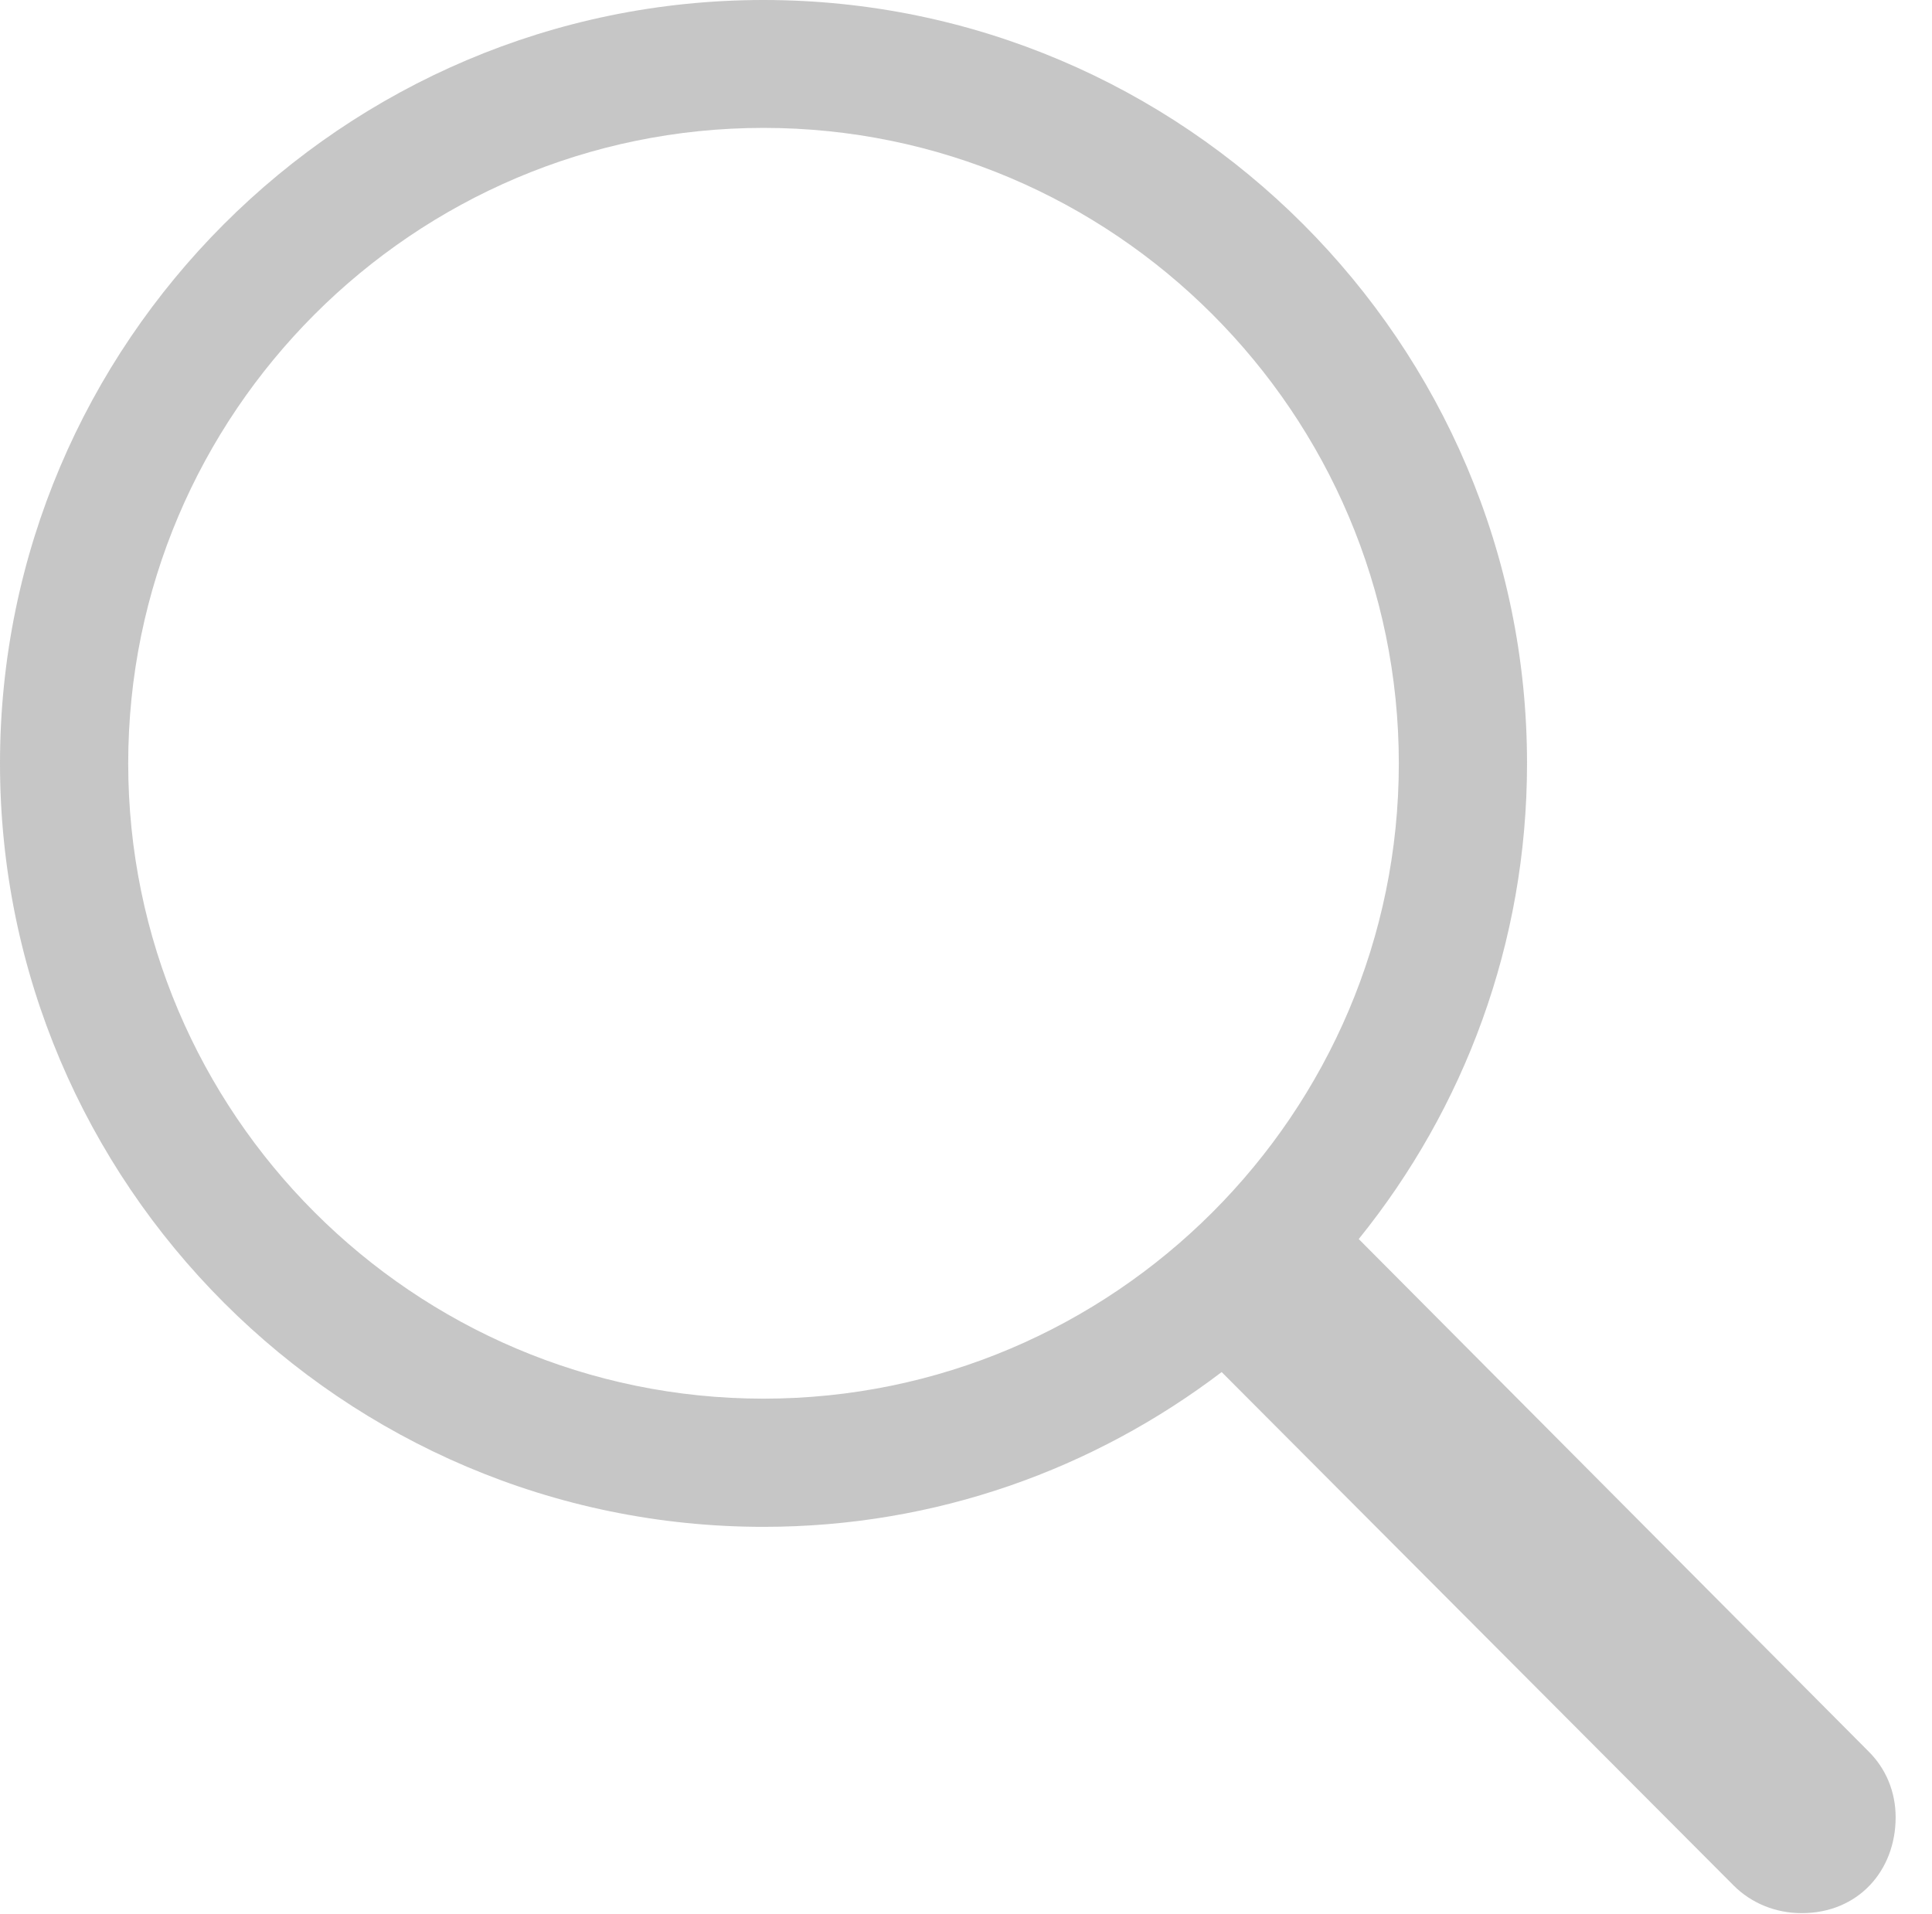
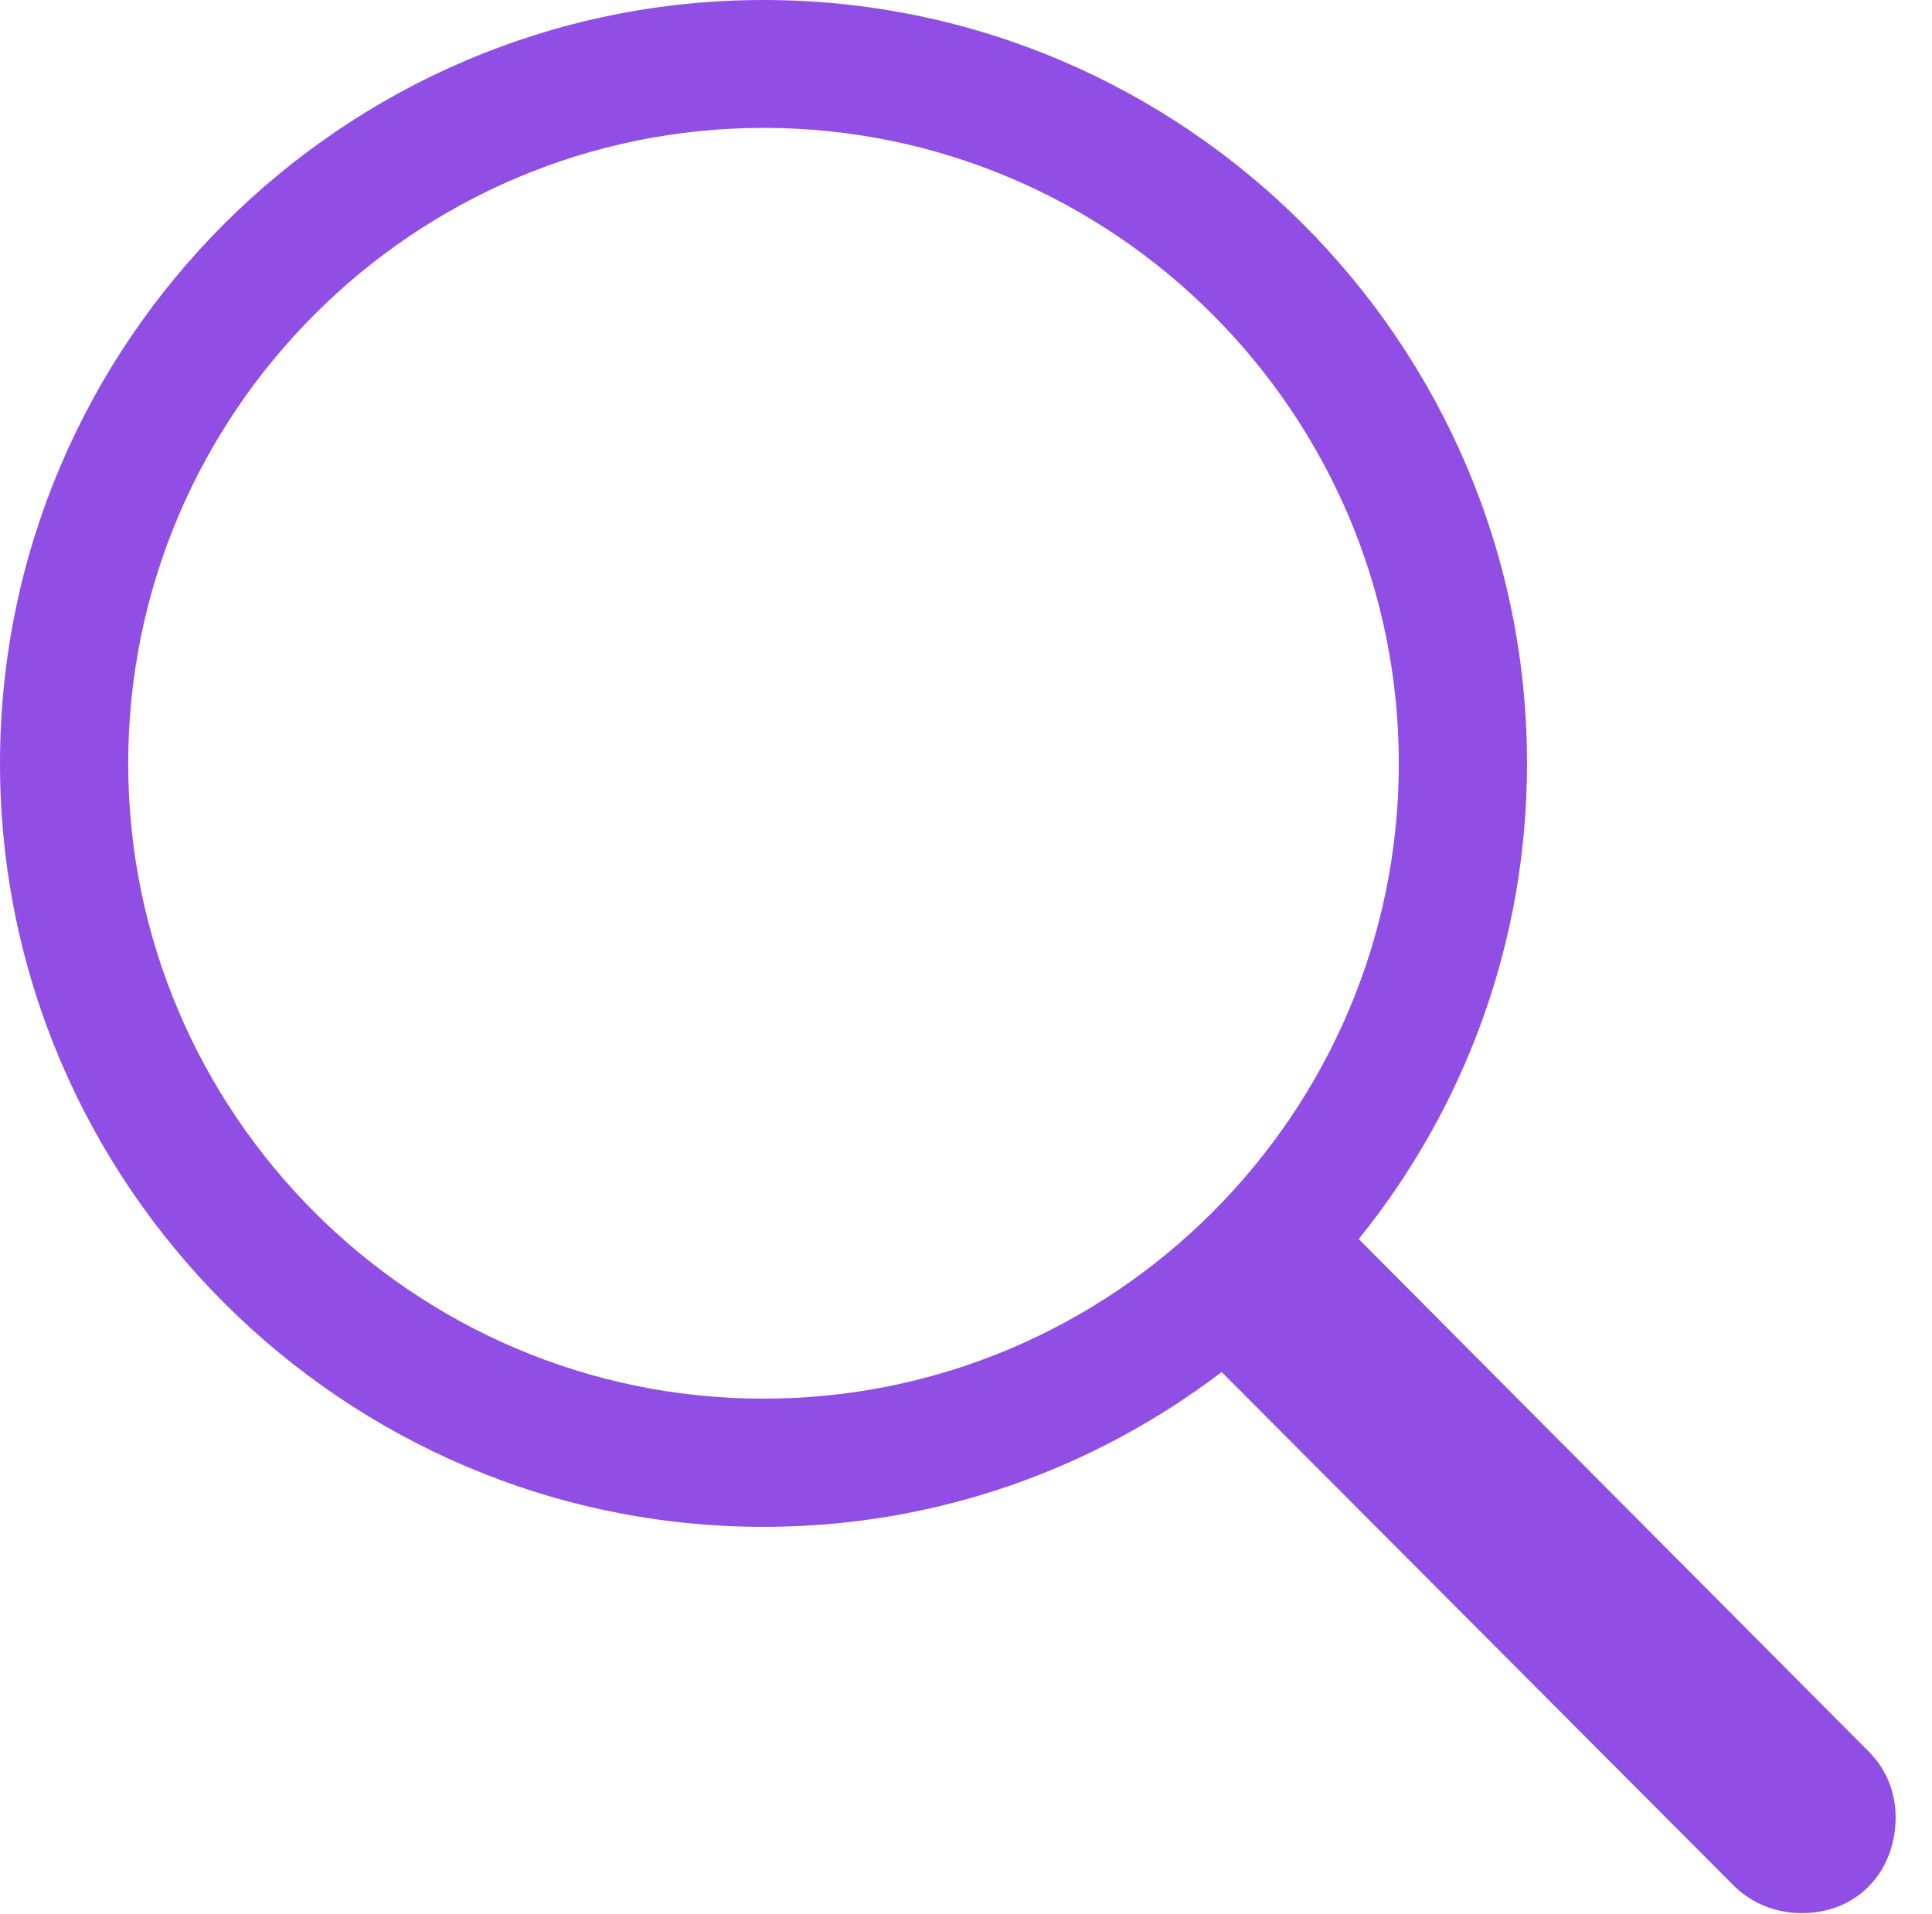
<svg xmlns="http://www.w3.org/2000/svg" version="1.1" width="19.183" height="19.001">
  <g>
    <rect height="19.001" opacity="0" width="19.183" x="0" y="0" />
-     <path d="M0 7.581C0 11.757 3.405 15.162 7.581 15.162C9.295 15.162 10.863 14.588 12.13 13.625L17.214 18.724C17.39 18.9 17.631 18.998 17.889 18.998C18.451 18.998 18.822 18.576 18.822 18.046C18.822 17.794 18.726 17.562 18.551 17.39L13.491 12.304C14.536 11.011 15.162 9.367 15.162 7.581C15.162 3.405 11.757 0 7.581 0C3.405 0 0 3.405 0 7.581ZM1.273 7.581C1.273 4.105 4.105 1.27 7.581 1.27C11.057 1.27 13.889 4.105 13.889 7.581C13.889 11.057 11.057 13.889 7.581 13.889C4.105 13.889 1.273 11.057 1.273 7.581Z" fill="#bcbcbc" fill-opacity="0.85" />
+     <path d="M0 7.581C0 11.757 3.405 15.162 7.581 15.162C9.295 15.162 10.863 14.588 12.13 13.625L17.214 18.724C17.39 18.9 17.631 18.998 17.889 18.998C18.451 18.998 18.822 18.576 18.822 18.046C18.822 17.794 18.726 17.562 18.551 17.39L13.491 12.304C14.536 11.011 15.162 9.367 15.162 7.581C15.162 3.405 11.757 0 7.581 0C3.405 0 0 3.405 0 7.581ZM1.273 7.581C1.273 4.105 4.105 1.27 7.581 1.27C11.057 1.27 13.889 4.105 13.889 7.581C13.889 11.057 11.057 13.889 7.581 13.889C4.105 13.889 1.273 11.057 1.273 7.581Z" fill="#7E30E1" fill-opacity="0.85" />
  </g>
</svg>
